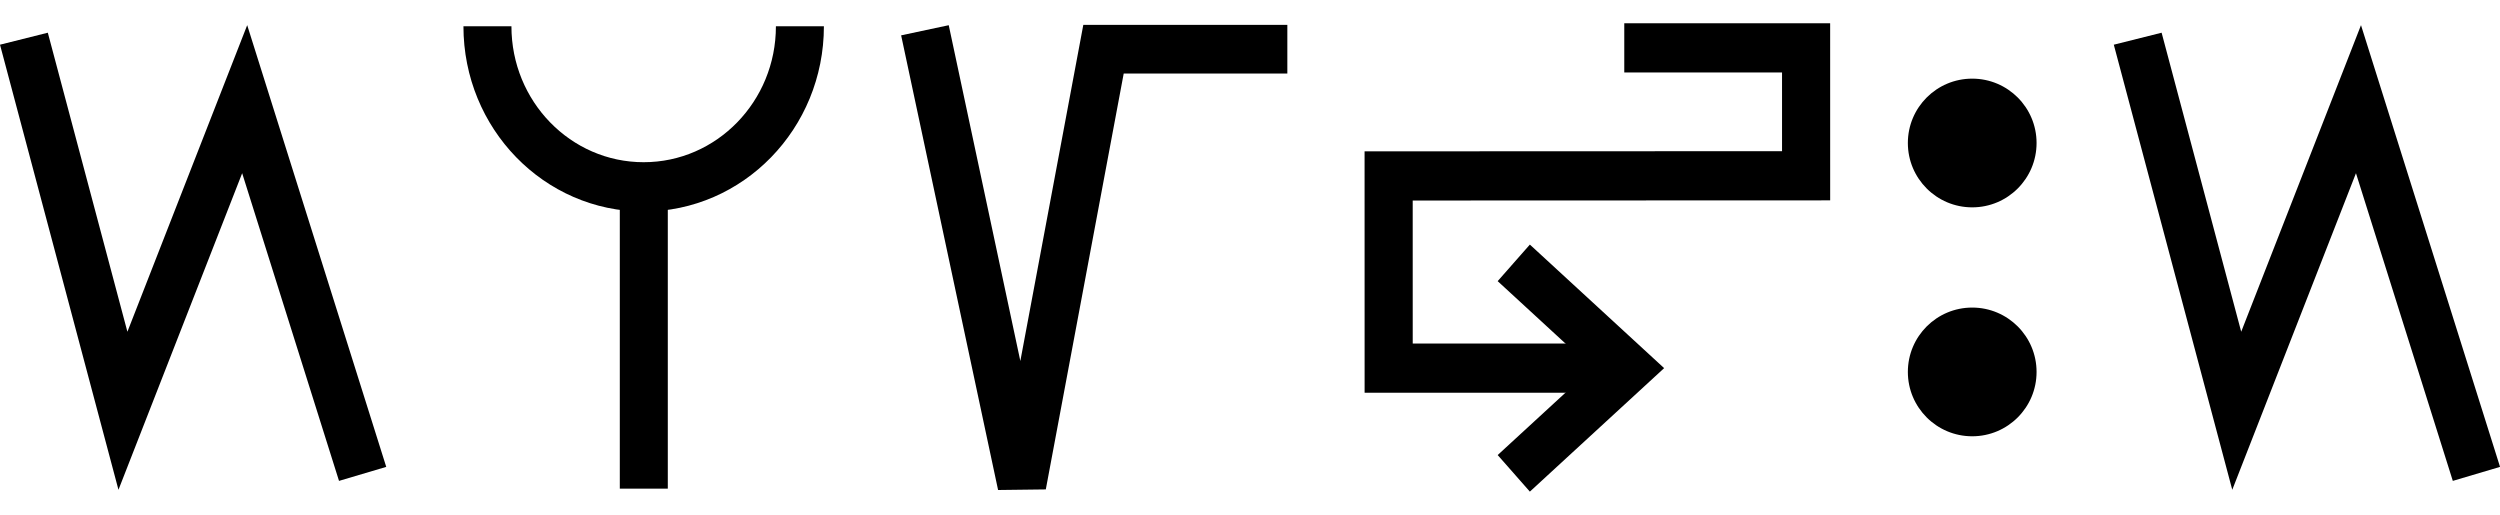
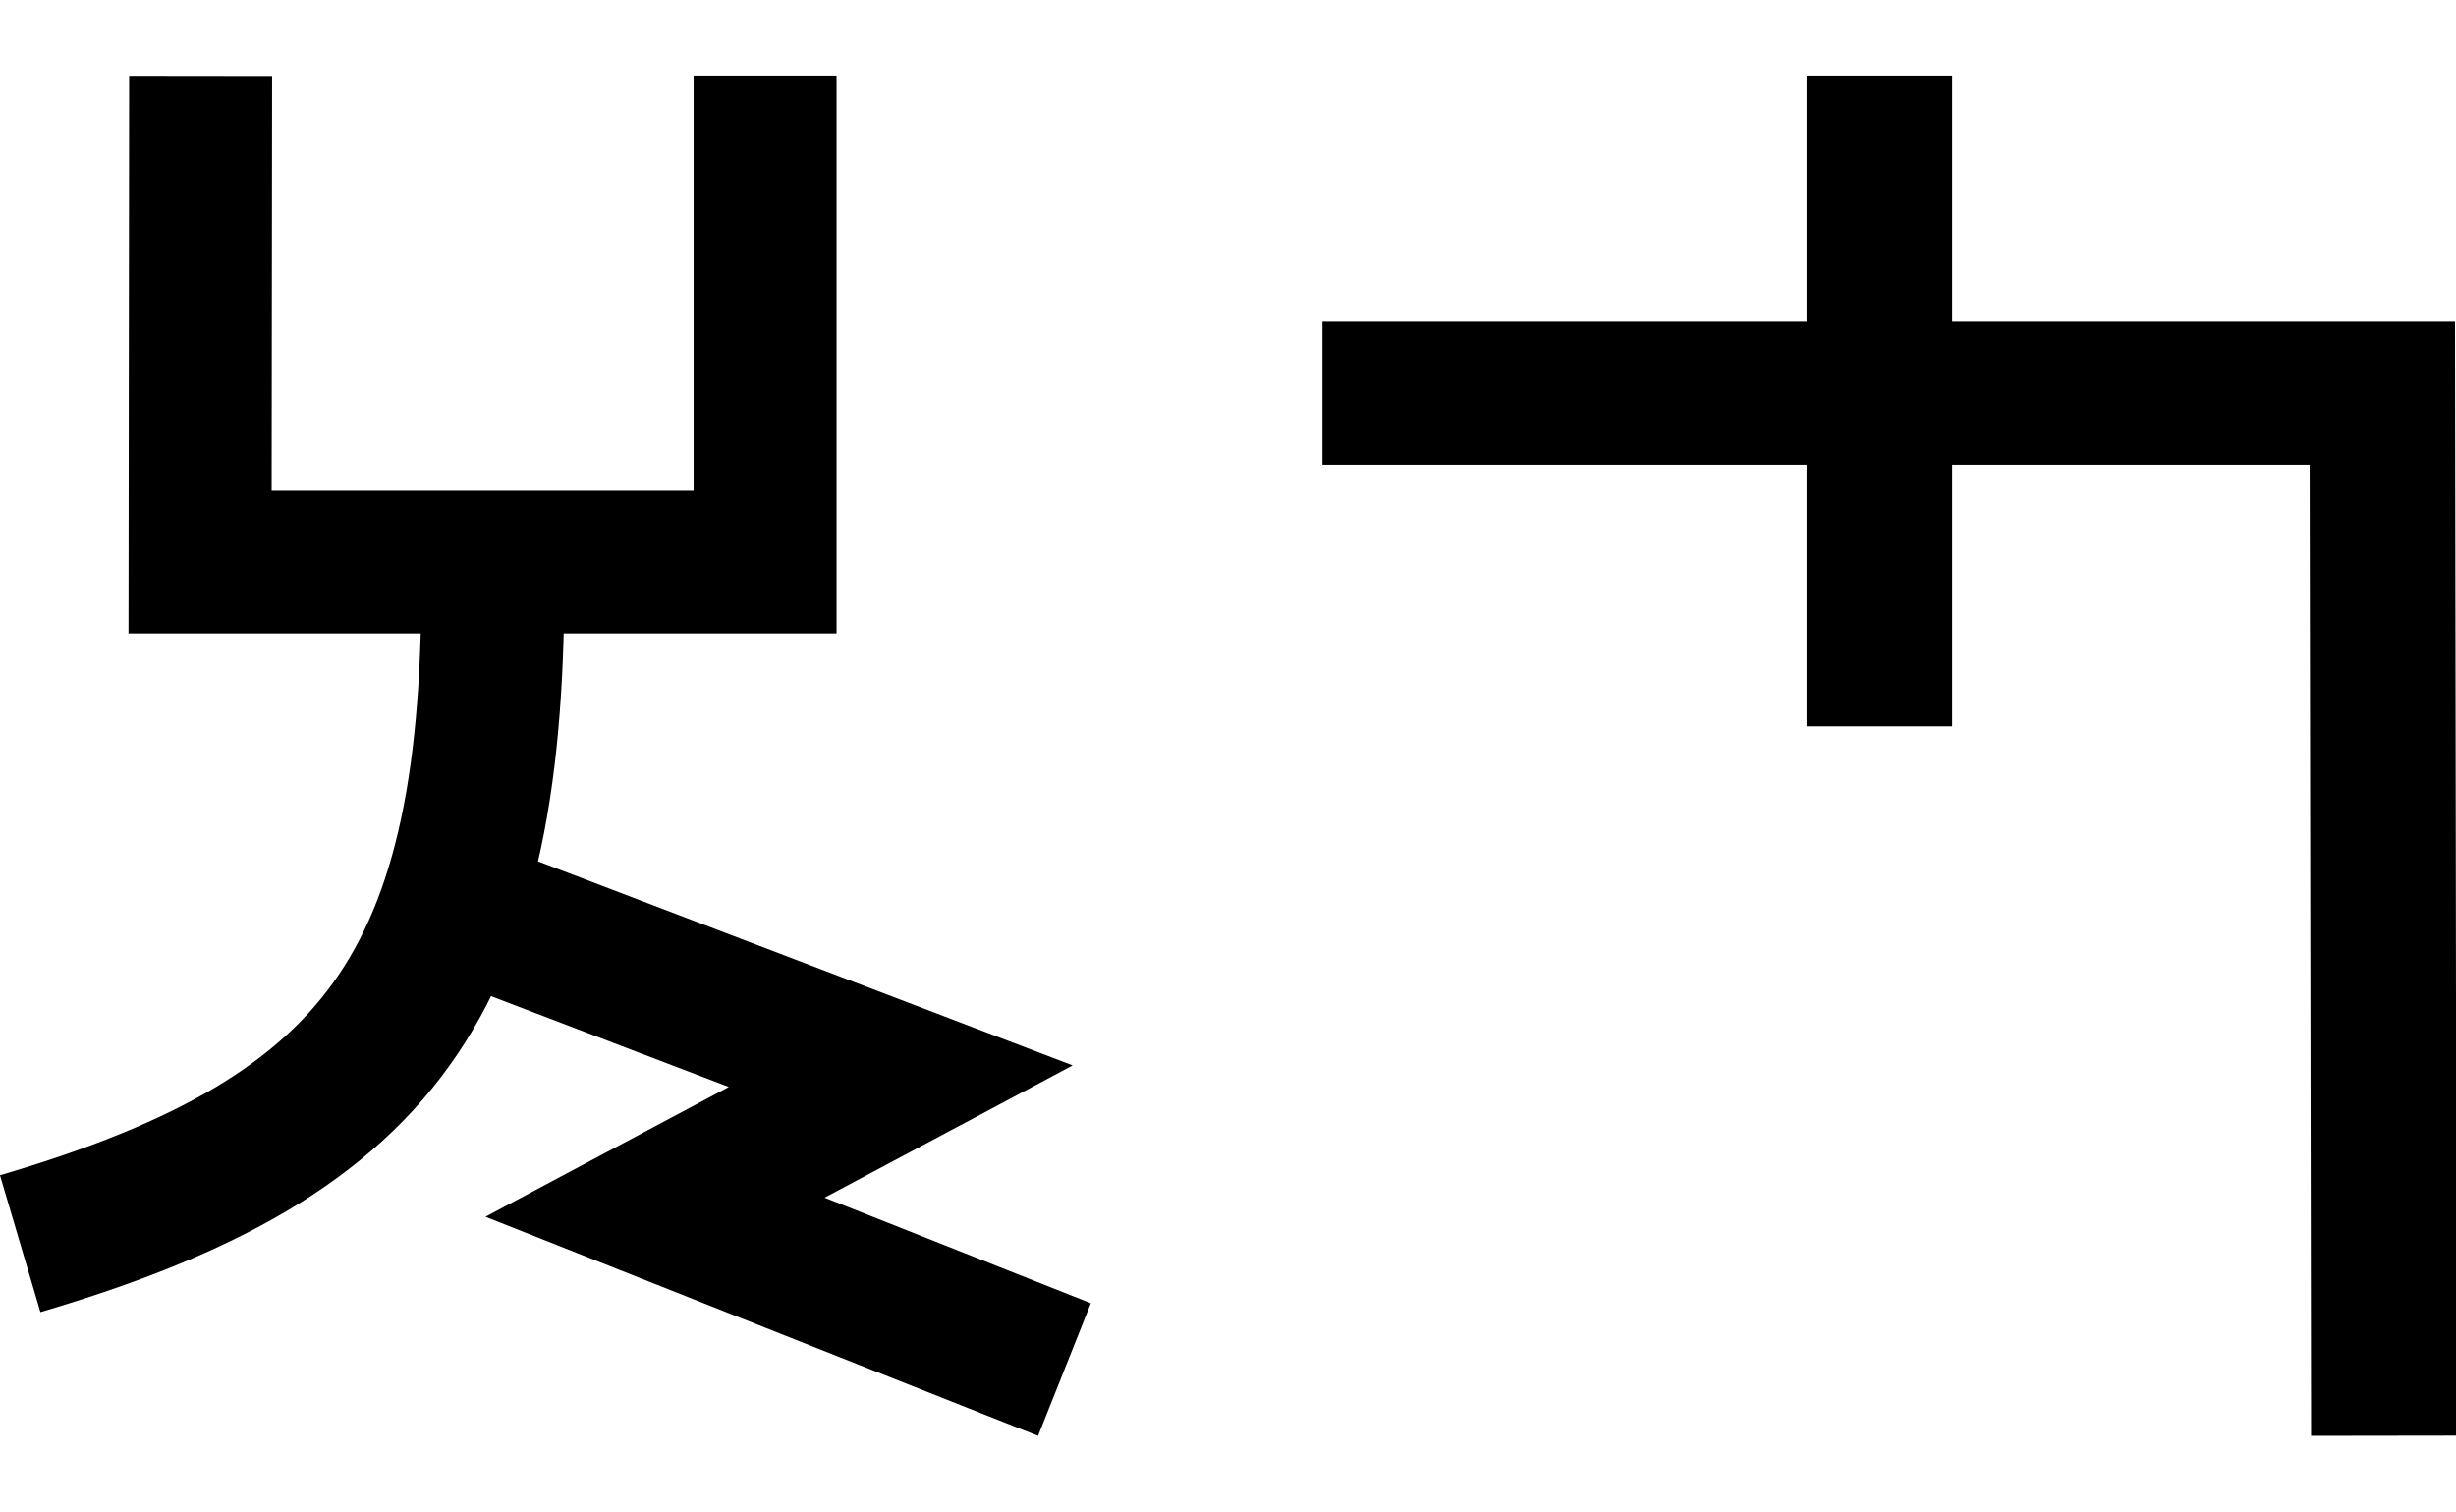
- <svg xmlns="http://www.w3.org/2000/svg" width="97.1" height="20" viewBox="0 0 97.1 20" version="1.1" id="svg3807">
+ <svg xmlns="http://www.w3.org/2000/svg" width="32.5" height="20" viewBox="0 0 32.5 20" version="1.1" id="svg3807">
  <g id="layer L1" transform="translate(0,10)">
    <g transform="translate(0,0)">
-       <g transform="translate(0,0)">
-         <g id="layer1" transform="translate(0,-291.7083)">
-           <g transform="matrix(1.172932,0,0,-0.9520283,-583.8196,-1486.07)" id="g10351" style="stroke-width:1.788;stroke-miterlimit:4;stroke-dasharray:none">
-             <g transform="matrix(0.9094024,0,0,1.120415,45.09442,226.1223)" id="g10351-0" style="stroke-width:1.789;stroke-miterlimit:4;stroke-dasharray:none">
-               <g id="g2601" transform="matrix(0.8925618,0,0,0.8925266,53.47671,-202.8362)" style="stroke-width:2.005">
-                 <g id="g3084" transform="matrix(1.011122,0,0,0.9932151,-7.370096,-13.71252)" style="stroke-width:2.001">
-                   <g transform="matrix(0.8377975,0,0,0.8280196,-39.34358,-319.7406)" id="g10367" style="stroke-width:2.22;stroke-miterlimit:4;stroke-dasharray:none">
-                     <path style="fill:none;fill-rule:evenodd;stroke:#000000;stroke-width:2.378;stroke-linecap:butt;stroke-linejoin:miter;stroke-miterlimit:4;stroke-dasharray:none;stroke-opacity:1" d="m 644.387,-1855.555 4.769,-18.457 5.863,15.457 5.68,-18.588" id="path4186-6-7-94-7-8-3-4-9-6-9-9-0-1-3" />
-                   </g>
-                 </g>
-               </g>
-             </g>
-           </g>
-         </g>
-       </g>
-     </g>
-     <g transform="translate(18,0)">
-       <g id="layer1" transform="translate(0,-291.7083)">
-         <g transform="matrix(1.172932,0,0,-0.9520283,-583.8196,-1486.07)" id="g10351" style="stroke-width:1.788;stroke-miterlimit:4;stroke-dasharray:none">
-           <g transform="matrix(0.9094024,0,0,1.120415,45.09442,226.1223)" id="g10351-0" style="stroke-width:1.789;stroke-miterlimit:4;stroke-dasharray:none">
-             <g id="g2601" transform="matrix(0.8925618,0,0,0.8925266,53.47671,-202.8362)" style="stroke-width:2.005">
-               <g transform="matrix(0.9161032,0,0,-0.9078513,101.9969,-4745.411)" id="g14246" style="stroke-width:2.177;stroke-miterlimit:4;stroke-dasharray:none">
-                 <g transform="matrix(1.222974,0,0,1.234139,-146.3597,738.2648)" id="g14253">
-                   <g transform="translate(-39.3611,1.9848)" id="g14264" style="stroke-width:1.772;stroke-miterlimit:4;stroke-dasharray:none">
-                     <g id="g10359-10-8" transform="matrix(1,0,0,-1,-52.73343,-5050.882)" style="stroke-width:1.772;stroke-miterlimit:4;stroke-dasharray:none">
-                       <g transform="matrix(1,0,0,-1,9.453375,-5051.509)" id="g14371">
-                         <g id="g10364-8-3" transform="matrix(1,0,0,-1,-48.16121,-5051.049)" />
-                         <g transform="translate(-27.1658,1.5491)" id="g14427">
-                           <g id="g10367-880-7" transform="matrix(1,0,0,-1,-48.16121,-5051.049)" />
-                           <g transform="translate(-45.4538,2.7243)" id="g14438">
-                             <g id="g10370-7-5" transform="matrix(1,0,0,-1,-48.16121,-5051.049)" />
-                             <g transform="translate(-30.4313,0.6037)" id="g14451">
-                               <g id="g12601" style="stroke-width:2.605;stroke-miterlimit:4;stroke-dasharray:none" transform="matrix(0.6486516,0,0,0.7128036,230.9036,-908.8502)">
-                                 <g style="stroke-width:1.48;stroke-miterlimit:4;stroke-dasharray:none" transform="matrix(1.846011,0,0,-1.679871,592.5355,-3070.463)" id="g4509-93-8">
-                                   <g id="g20055" transform="matrix(0.8002002,0,0,0.8223537,5.468814,10.95793)" style="stroke-width:1.824">
-                                     <g id="g20314" transform="matrix(0.9998634,0,0,1,0.00611664,-0.218186)" style="stroke-width:1.824">
-                                       <path style="fill:none;fill-rule:evenodd;stroke:#000000;stroke-width:1.824;stroke-linecap:butt;stroke-linejoin:miter;stroke-miterlimit:4;stroke-dasharray:none;stroke-opacity:1" d="m 39.312,74.612 c 0,-3.279 2.658,-5.938 5.938,-5.938 3.279,0 5.938,2.658 5.938,5.938" id="path3355-7-7-8-27" />
-                                       <path style="fill:none;fill-rule:evenodd;stroke:#000000;stroke-width:1.824;stroke-linecap:butt;stroke-linejoin:miter;stroke-miterlimit:4;stroke-dasharray:none;stroke-opacity:1" d="M 45.255,57.515 V 68.398" id="path4186-6-7-5-4-9-2" />
-                                     </g>
-                                   </g>
-                                 </g>
-                               </g>
-                             </g>
-                           </g>
-                         </g>
-                       </g>
-                     </g>
-                   </g>
-                 </g>
-               </g>
-             </g>
-           </g>
-         </g>
-       </g>
-     </g>
-     <g transform="translate(35,0)">
-       <g transform="translate(0,0)">
-         <g id="layer1" transform="translate(0,-291.7083)">
-           <g transform="matrix(1.172932,0,0,-0.9520283,-583.8196,-1486.07)" id="g10351" style="stroke-width:1.788;stroke-miterlimit:4;stroke-dasharray:none">
-             <g transform="matrix(0.9094024,0,0,1.120415,45.09442,226.1223)" id="g10351-0" style="stroke-width:1.789;stroke-miterlimit:4;stroke-dasharray:none">
-               <g id="g2601" transform="matrix(0.8925618,0,0,0.8925266,53.47671,-202.8362)" style="stroke-width:2.005">
-                 <g transform="matrix(-1.120371,0,0,1.120415,1114.52,239.3698)" id="g10356">
-                   <path style="fill:none;fill-rule:evenodd;stroke:#000000;stroke-width:1.772;stroke-linecap:butt;stroke-linejoin:miter;stroke-miterlimit:4;stroke-dasharray:none;stroke-opacity:1" d="m 549.644,-1871.022 -3.53,-16.555 -2.972,15.865 h -6.694" id="path4186-6-7-94-7-8-3-4-9-6-9-9-8-7-3-2" />
-                 </g>
-               </g>
-             </g>
-           </g>
-         </g>
-       </g>
-     </g>
-     <g transform="translate(53,0)">
      <g id="layer1" transform="translate(0,-291.7083)">
        <g transform="matrix(1.172932,0,0,-0.9520283,-583.8196,-1486.07)" id="g10351" style="stroke-width:1.788;stroke-miterlimit:4;stroke-dasharray:none">
          <g transform="matrix(0.9094024,0,0,1.120415,45.09442,226.1223)" id="g10351-0" style="stroke-width:1.789;stroke-miterlimit:4;stroke-dasharray:none">
            <g id="g2601" transform="matrix(0.8925618,0,0,0.8925266,53.47671,-202.8362)" style="stroke-width:2.005">
              <g transform="matrix(0.9161032,0,0,-0.9078513,101.9969,-4745.411)" id="g14246" style="stroke-width:2.177;stroke-miterlimit:4;stroke-dasharray:none">
                <g transform="matrix(1.222974,0,0,1.234139,-146.3597,738.2648)" id="g14253">
                  <g transform="translate(-39.3611,1.9848)" id="g14264" style="stroke-width:1.772;stroke-miterlimit:4;stroke-dasharray:none">
                    <g id="g10359-10-8" transform="matrix(1,0,0,-1,-52.73343,-5050.882)" style="stroke-width:1.772;stroke-miterlimit:4;stroke-dasharray:none">
                      <g transform="matrix(1,0,0,-1,9.453375,-5051.509)" id="g14371">
                        <g id="g10364-8-3" transform="matrix(1,0,0,-1,-48.16121,-5051.049)" />
                        <g transform="translate(-27.1658,1.5491)" id="g14427">
                          <g id="g10367-880-7" transform="matrix(1,0,0,-1,-48.16121,-5051.049)" />
                          <g transform="translate(-45.4538,2.7243)" id="g14438">
                            <g id="g10370-7-5" transform="matrix(1,0,0,-1,-48.16121,-5051.049)" />
                            <g transform="translate(-30.4313,0.6037)" id="g14451">
                              <g id="g12601" style="stroke-width:2.605;stroke-miterlimit:4;stroke-dasharray:none" transform="matrix(0.6486516,0,0,0.7128036,230.9036,-908.8502)">
                                <g style="stroke-width:1.48;stroke-miterlimit:4;stroke-dasharray:none" transform="matrix(1.846011,0,0,-1.679871,592.5355,-3070.463)" id="g4509-93-8">
                                  <g id="g20055" transform="matrix(0.8002002,0,0,0.8223537,5.468814,10.95793)" style="stroke-width:1.824">
                                    <g id="g20314" transform="matrix(0.9998634,0,0,-1,0.00611664,131.9087)" style="stroke-width:1.824">
                                      <g id="g22529" transform="matrix(-1,0,0,1,94.44605,-1.6809064e-6)">
                                        <g id="g22811" transform="matrix(1,0,0,-1,0,132.1269)">
                                          <g id="g1305">
                                            <g id="g2215" transform="translate(-4.2196546e-7,9.52066)">
                                              <g id="layer1-6-3-56-3-8-9" transform="matrix(-0.7177191,0,0,-0.698289,-398.6905,-82.09261)" style="stroke-width:3.789;stroke-miterlimit:4;stroke-dasharray:none">
                                                <g transform="matrix(5.820712,0,0,5.820712,-711.3569,-666.8932)" id="g5414-3-0-2-5-3-2" style="stroke-width:3.789">
                                                  <g transform="matrix(0.2597607,0,0,0.2597607,12.18558,38.7607)" id="g4442-6-1-3-9-93-5-0" style="stroke-width:3.789">
                                                    <g transform="rotate(180,65.80256,172.9668)" id="g4446-6-9-0-0-1-4-6-2" style="stroke-width:3.789">
                                                      <g transform="translate(-1.010153,-6.12405)" id="g4404-1-2-4-9-2-1-5-3" style="stroke-width:3.789">
                                                        <g id="g2346" transform="translate(-4.876876,-21.22961)">
-                                                           <g id="g9900-0-2-1-1-5-0-1-90" transform="matrix(-0.5723425,0,0,-0.5907145,510.7113,-1657.894)" style="stroke-width:2.931;stroke-miterlimit:4;stroke-dasharray:none">
-                                                             <g id="g9907-1-4-0-2-0-3-4-7" transform="translate(354.9676,224.1529)" style="stroke-width:2.931;stroke-miterlimit:4;stroke-dasharray:none">
-                                                               <g id="g4514" transform="matrix(0.7434806,0,0,0.7363675,109.5421,-929.3124)" style="stroke-width:3.961">
-                                                                 <g id="g4693" transform="translate(2.268883,-16.87467)">
-                                                                   <path id="path4186-6-7-9-5-81-3-1-0-4-3-4-9-0-3-6" d="m 282.042,-3342.864 h 14.965 l 0.001,10.298 -34.36,0.013 0.002,15.476 h 19.712" style="fill:none;fill-rule:evenodd;stroke:#000000;stroke-width:3.961;stroke-linecap:butt;stroke-linejoin:miter;stroke-miterlimit:4;stroke-dasharray:none;stroke-opacity:1" />
-                                                                   <path id="path4186-6-7-9-2-6-2-1-1-25-5-0-7-9-3-7-6" d="m 272.947,-3308.607 9.415,-8.471 -9.415,-8.476" style="fill:none;fill-rule:evenodd;stroke:#000000;stroke-width:3.961;stroke-linecap:butt;stroke-linejoin:miter;stroke-miterlimit:4;stroke-dasharray:none;stroke-opacity:1" />
+                                                           <g id="g10395" transform="matrix(-0.6496429,0,0,-0.6482946,1302.5,1025.304)" style="stroke-width:2.626;stroke-miterlimit:4;stroke-dasharray:none">
+                                                             <g id="g5414-53-1-2-8-2-2-2-9-0-2" transform="matrix(5.820712,0,0,5.820712,1806.98,701.5983)" style="stroke-width:0.451;stroke-miterlimit:4;stroke-dasharray:none">
+                                                               <g id="g4442-6-8-3-02-6-8-8-9-0-3-5" transform="matrix(0.2597607,0,0,0.2597607,12.18558,38.7607)" style="stroke-width:1.737;stroke-miterlimit:4;stroke-dasharray:none">
+                                                                 <g id="g4446-6-9-0-8-2-3-0-9-2-6-4-3-0" transform="rotate(180,65.80256,172.9668)" style="stroke-width:1.737;stroke-miterlimit:4;stroke-dasharray:none">
+                                                                   <g id="g4404-1-2-4-3-1-7-4-3-9-8-7-1-0" transform="translate(-1.010153,-6.12405)" style="stroke-width:1.737;stroke-miterlimit:4;stroke-dasharray:none">
+                                                                     <g id="g5418-7-5-5-8-6-9-1-9-5-5" transform="matrix(-0.6743976,0,0,-0.6743976,185.5898,179.4294)" style="stroke-width:2.575;stroke-miterlimit:4;stroke-dasharray:none">
+                                                                       <path style="fill:none;fill-rule:evenodd;stroke:#000000;stroke-width:2.575;stroke-linecap:butt;stroke-linejoin:miter;stroke-miterlimit:4;stroke-dasharray:none;stroke-opacity:1" d="M 11.284,60.015 C 11.42,67.87 9.451,70.738 2.776,72.707" id="path4182-7-9-9-8-8-6-5-9-7-6" />
+                                                                     </g>
+                                                                     <path id="path4176-5-9-2-8-0-0-2-2-4-3" d="m 178.551,134.55 -5.53,-2.115 2.985,-1.595 -4.974,-1.976" style="fill:none;fill-rule:evenodd;stroke:#000000;stroke-width:1.737;stroke-linecap:butt;stroke-linejoin:miter;stroke-miterlimit:4;stroke-dasharray:none;stroke-opacity:1" />
+                                                                   </g>
                                                                </g>
                                                              </g>
                                                            </g>
+                                                             <path style="fill:none;fill-rule:evenodd;stroke:#000000;stroke-width:2.626;stroke-linecap:butt;stroke-linejoin:miter;stroke-miterlimit:4;stroke-dasharray:none;stroke-opacity:1" d="m 1803.956,1240.871 -0.01,8.947 h 10.378 v -8.953" id="path4186-6-5-5-9-6-2-6-9-2-2-1-6-7-5-9-6-4-3-8-9-4-8-8" />
                                                          </g>
                                                        </g>
                                                      </g>
                                                    </g>
                                                  </g>
                                                </g>
                                              </g>
                                            </g>
                                          </g>
                                        </g>
                                      </g>
                                    </g>
                                  </g>
                                </g>
                              </g>
                            </g>
                          </g>
                        </g>
                      </g>
                    </g>
                  </g>
                </g>
              </g>
            </g>
          </g>
        </g>
      </g>
    </g>
-     <g transform="translate(74.1,0)">
-       <g id="layer1" transform="translate(0,-291.7083)">
-         <g transform="matrix(1.172932,0,0,-0.9520283,-583.8196,-1486.07)" id="g10351" style="stroke-width:1.788;stroke-miterlimit:4;stroke-dasharray:none">
-           <g transform="matrix(0.9094024,0,0,1.120415,45.09442,226.1223)" id="g10351-0" style="stroke-width:1.789;stroke-miterlimit:4;stroke-dasharray:none">
-             <g id="g2601" transform="matrix(0.8925618,0,0,0.8925266,53.47671,-202.8362)" style="stroke-width:2.005">
-               <g transform="matrix(0.9161032,0,0,-0.9078513,101.9969,-4745.411)" id="g14246" style="stroke-width:2.177;stroke-miterlimit:4;stroke-dasharray:none">
-                 <g transform="matrix(1.222974,0,0,1.234139,-146.3597,738.2648)" id="g14253">
-                   <g transform="translate(-39.3611,1.9848)" id="g14264" style="stroke-width:1.772;stroke-miterlimit:4;stroke-dasharray:none">
-                     <g id="g10359-10-8" transform="matrix(1,0,0,-1,-52.73343,-5050.882)" style="stroke-width:1.772;stroke-miterlimit:4;stroke-dasharray:none">
-                       <g transform="matrix(1,0,0,-1,9.453375,-5051.509)" id="g14371">
-                         <g id="g10364-8-3" transform="matrix(1,0,0,-1,-48.16121,-5051.049)" />
-                         <g transform="translate(-27.1658,1.5491)" id="g14427">
-                           <g id="g10367-880-7" transform="matrix(1,0,0,-1,-48.16121,-5051.049)" />
-                           <g transform="translate(-45.4538,2.7243)" id="g14438">
-                             <g id="g10370-7-5" transform="matrix(1,0,0,-1,-48.16121,-5051.049)" />
-                             <g transform="translate(-30.4313,0.6037)" id="g14451">
-                               <g id="g12601" style="stroke-width:2.605;stroke-miterlimit:4;stroke-dasharray:none" transform="matrix(0.6486516,0,0,0.7128036,230.9036,-908.8502)">
-                                 <g id="layer1-6-3-56-3-8-9" transform="matrix(1.060054,0,0,0.9646497,1319.467,-2988.315)" style="stroke-width:3.789">
-                                   <g transform="matrix(5.820712,0,0,5.820712,-711.3569,-666.8932)" id="g5414-3-0-2-5-3-2" style="stroke-width:3.789">
-                                     <g transform="matrix(0.2597607,0,0,0.2597607,12.18558,38.7607)" id="g4442-6-1-3-9-93-5-0" style="stroke-width:3.789">
-                                       <g transform="rotate(180,65.80256,172.9668)" id="g4446-6-9-0-0-1-4-6-2" style="stroke-width:3.789">
-                                         <g transform="translate(-1.010153,-6.12405)" id="g4404-1-2-4-9-2-1-5-3" style="stroke-width:3.789">
-                                           <circle style="fill:#000000;fill-opacity:1;fill-rule:evenodd;stroke:none;stroke-width:1.454;stroke-linecap:butt;stroke-linejoin:miter;stroke-miterlimit:4;stroke-dasharray:none;stroke-opacity:1" id="path3355-3-8-2-7-5-9-7" cx="-118.645" cy="-195.522" r="2.254" transform="scale(-1)" />
-                                           <circle style="fill:#000000;fill-opacity:1;fill-rule:evenodd;stroke:none;stroke-width:1.454;stroke-linecap:butt;stroke-linejoin:miter;stroke-miterlimit:4;stroke-dasharray:none;stroke-opacity:1" id="path3355-3-8-9-5-0-0-9-5" cx="-118.645" cy="-187.504" r="2.254" transform="scale(-1)" />
-                                         </g>
-                                       </g>
-                                     </g>
-                                   </g>
-                                 </g>
-                               </g>
-                             </g>
-                           </g>
-                         </g>
-                       </g>
-                     </g>
-                   </g>
-                 </g>
-               </g>
-             </g>
-           </g>
-         </g>
-       </g>
-     </g>
-     <g transform="translate(82.1,0)">
+     <g transform="translate(17.5,0)">
      <g transform="translate(0,0)">
        <g id="layer1" transform="translate(0,-291.7083)">
          <g transform="matrix(1.172932,0,0,-0.9520283,-583.8196,-1486.07)" id="g10351" style="stroke-width:1.788;stroke-miterlimit:4;stroke-dasharray:none">
            <g transform="matrix(0.9094024,0,0,1.120415,45.09442,226.1223)" id="g10351-0" style="stroke-width:1.789;stroke-miterlimit:4;stroke-dasharray:none">
              <g id="g2601" transform="matrix(0.8925618,0,0,0.8925266,53.47671,-202.8362)" style="stroke-width:2.005">
-                 <g id="g3084" transform="matrix(1.011122,0,0,0.9932151,-7.370096,-13.71252)" style="stroke-width:2.001">
-                   <g transform="matrix(0.8377975,0,0,0.8280196,-39.34358,-319.7406)" id="g10367" style="stroke-width:2.22;stroke-miterlimit:4;stroke-dasharray:none">
-                     <path style="fill:none;fill-rule:evenodd;stroke:#000000;stroke-width:2.378;stroke-linecap:butt;stroke-linejoin:miter;stroke-miterlimit:4;stroke-dasharray:none;stroke-opacity:1" d="m 644.387,-1855.555 4.769,-18.457 5.863,15.457 5.68,-18.588" id="path4186-6-7-94-7-8-3-4-9-6-9-9-0-1-3" />
-                   </g>
+                 <g id="g3084" transform="matrix(1.011122,0,0,0.9932151,-7.370096,-3.208633)" style="stroke-width:2.001">
+                   <path style="fill:none;fill-rule:evenodd;stroke:#000000;stroke-width:2.001;stroke-linecap:butt;stroke-linejoin:miter;stroke-miterlimit:4;stroke-dasharray:none;stroke-opacity:1" d="m 514.148,-1885.254 -0.021,14.59 h -14.569" id="path4186-6-7-94-7-8-3-4-9-4-6-1-9-0" />
+                   <path style="fill:none;fill-rule:evenodd;stroke:#000000;stroke-width:2.001;stroke-linecap:butt;stroke-linejoin:miter;stroke-miterlimit:4;stroke-dasharray:none;stroke-opacity:1" d="m 507.213,-1875.326 v 9.106" id="path4186-6-7-94-7-8-3-4-9-4-6-7-7-6-2" />
                </g>
              </g>
            </g>
          </g>
        </g>
      </g>
    </g>
  </g>
</svg>
